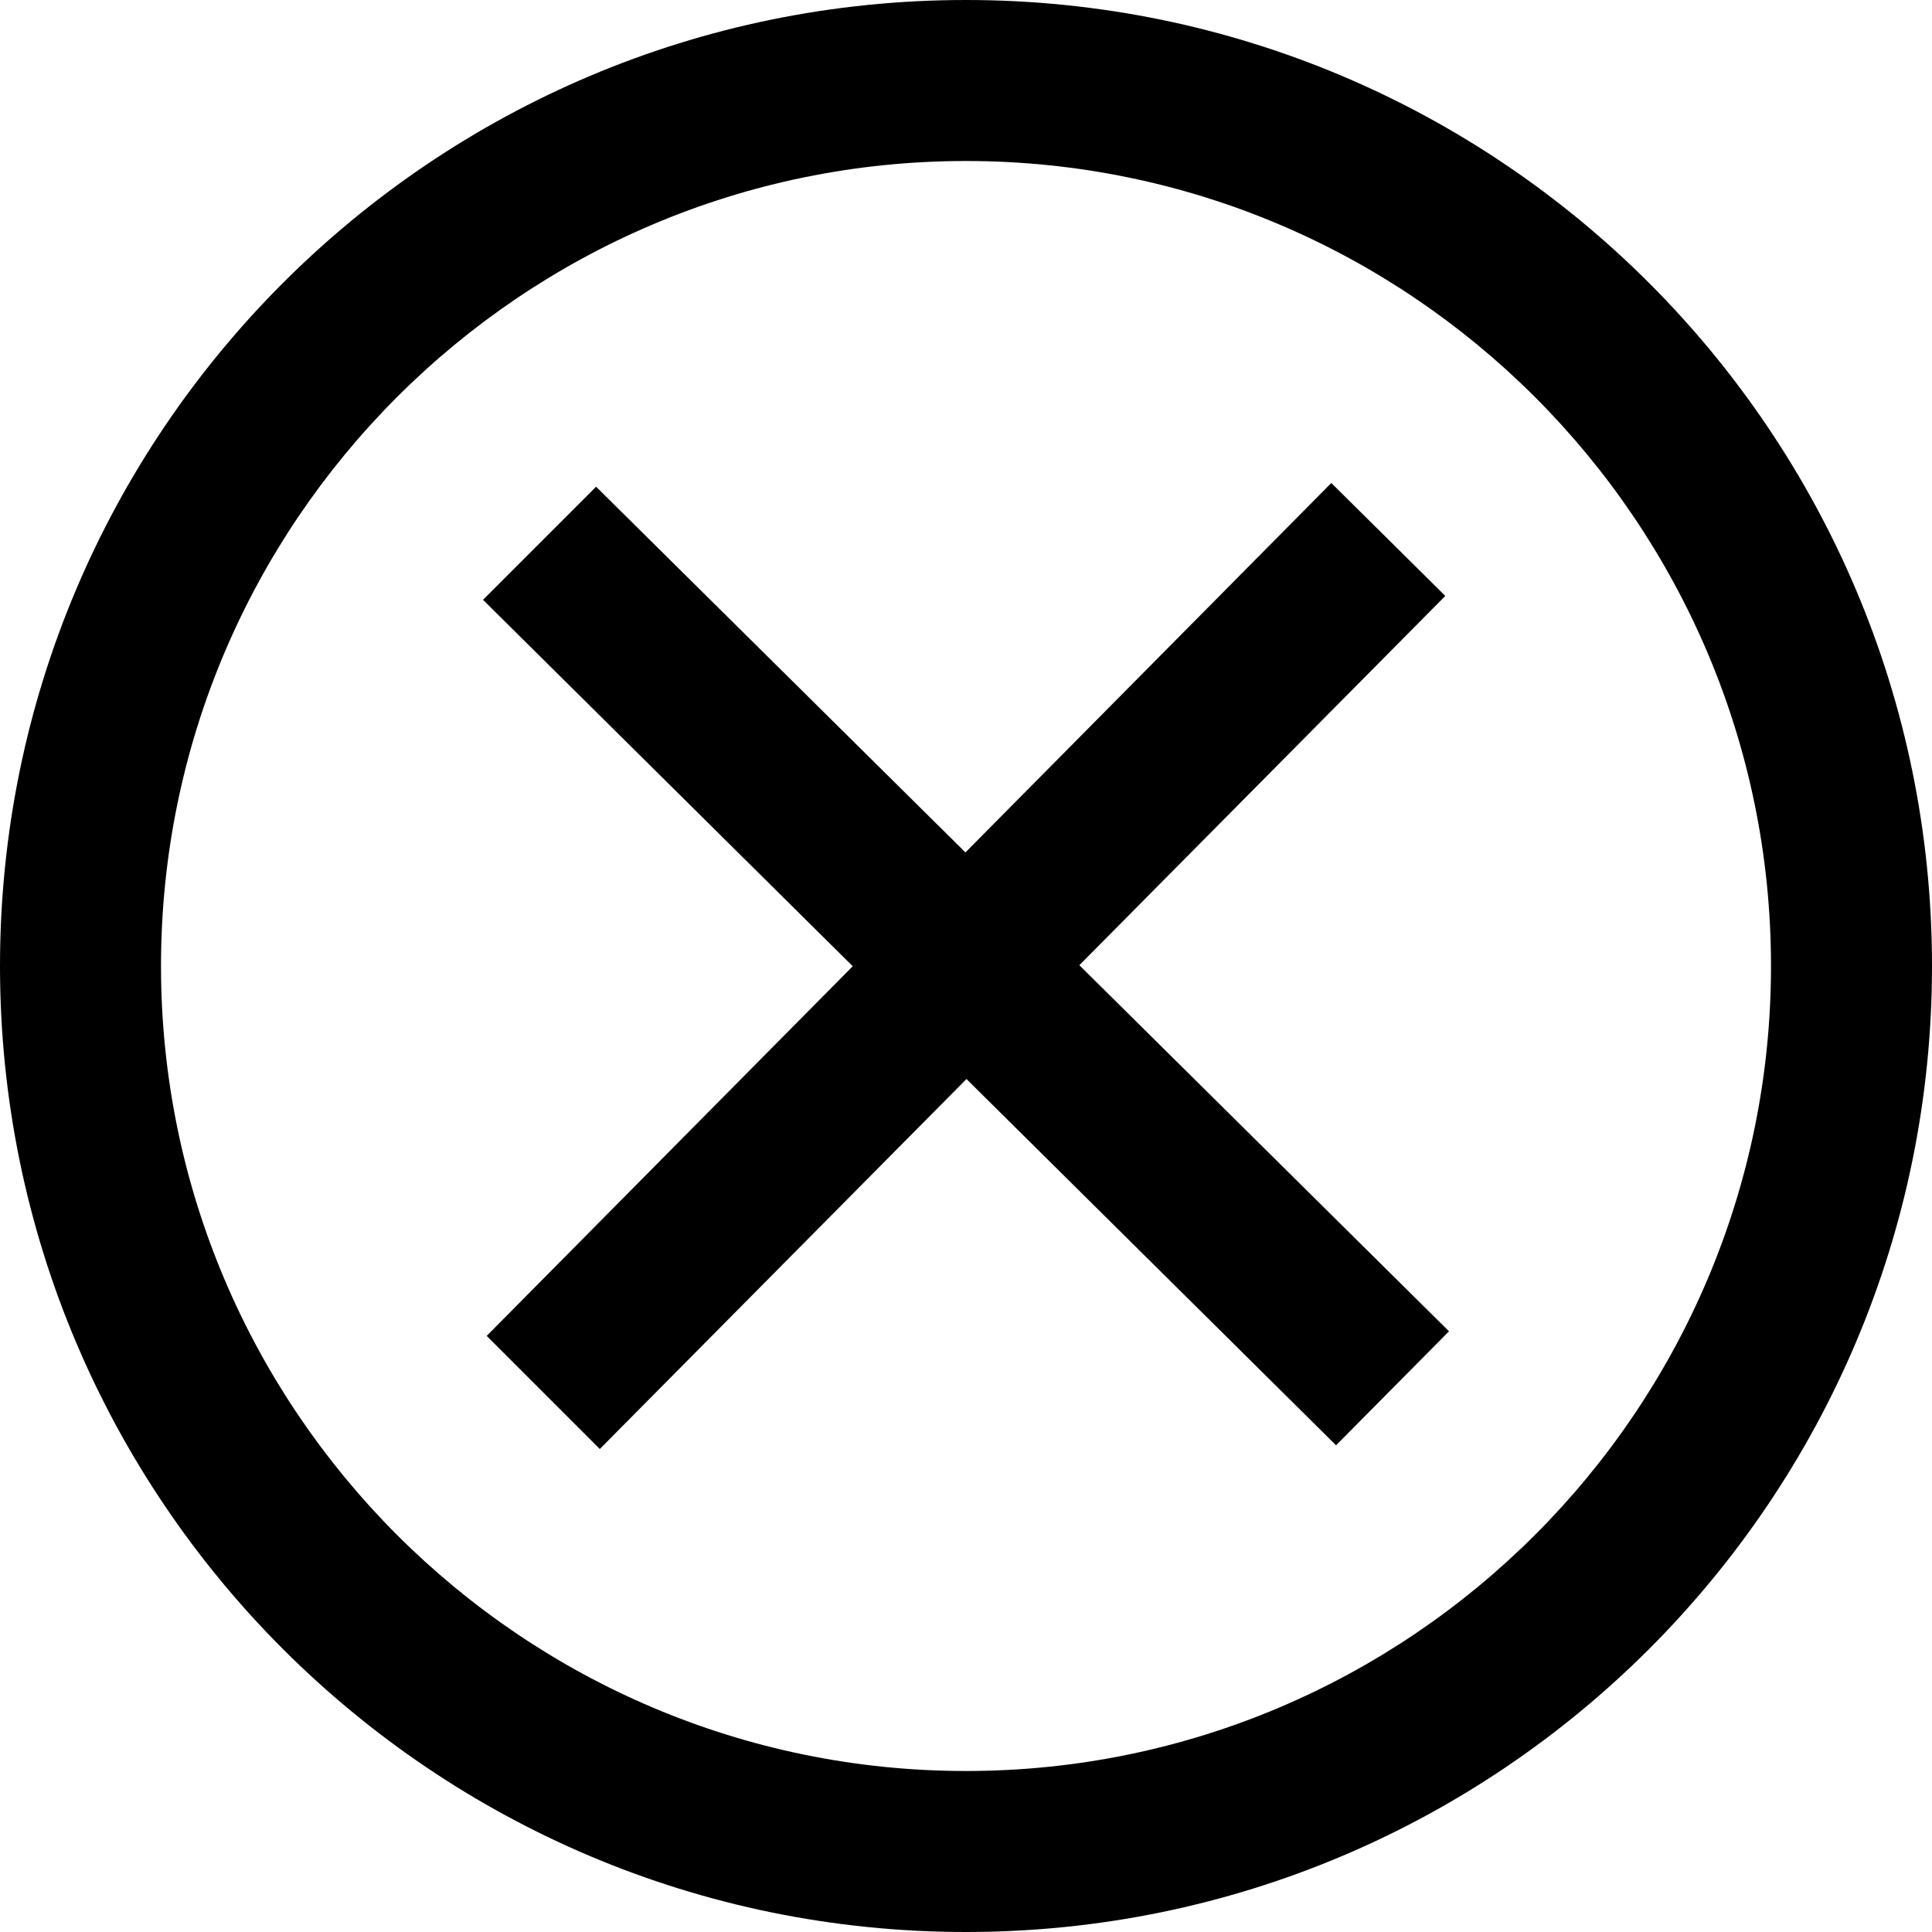
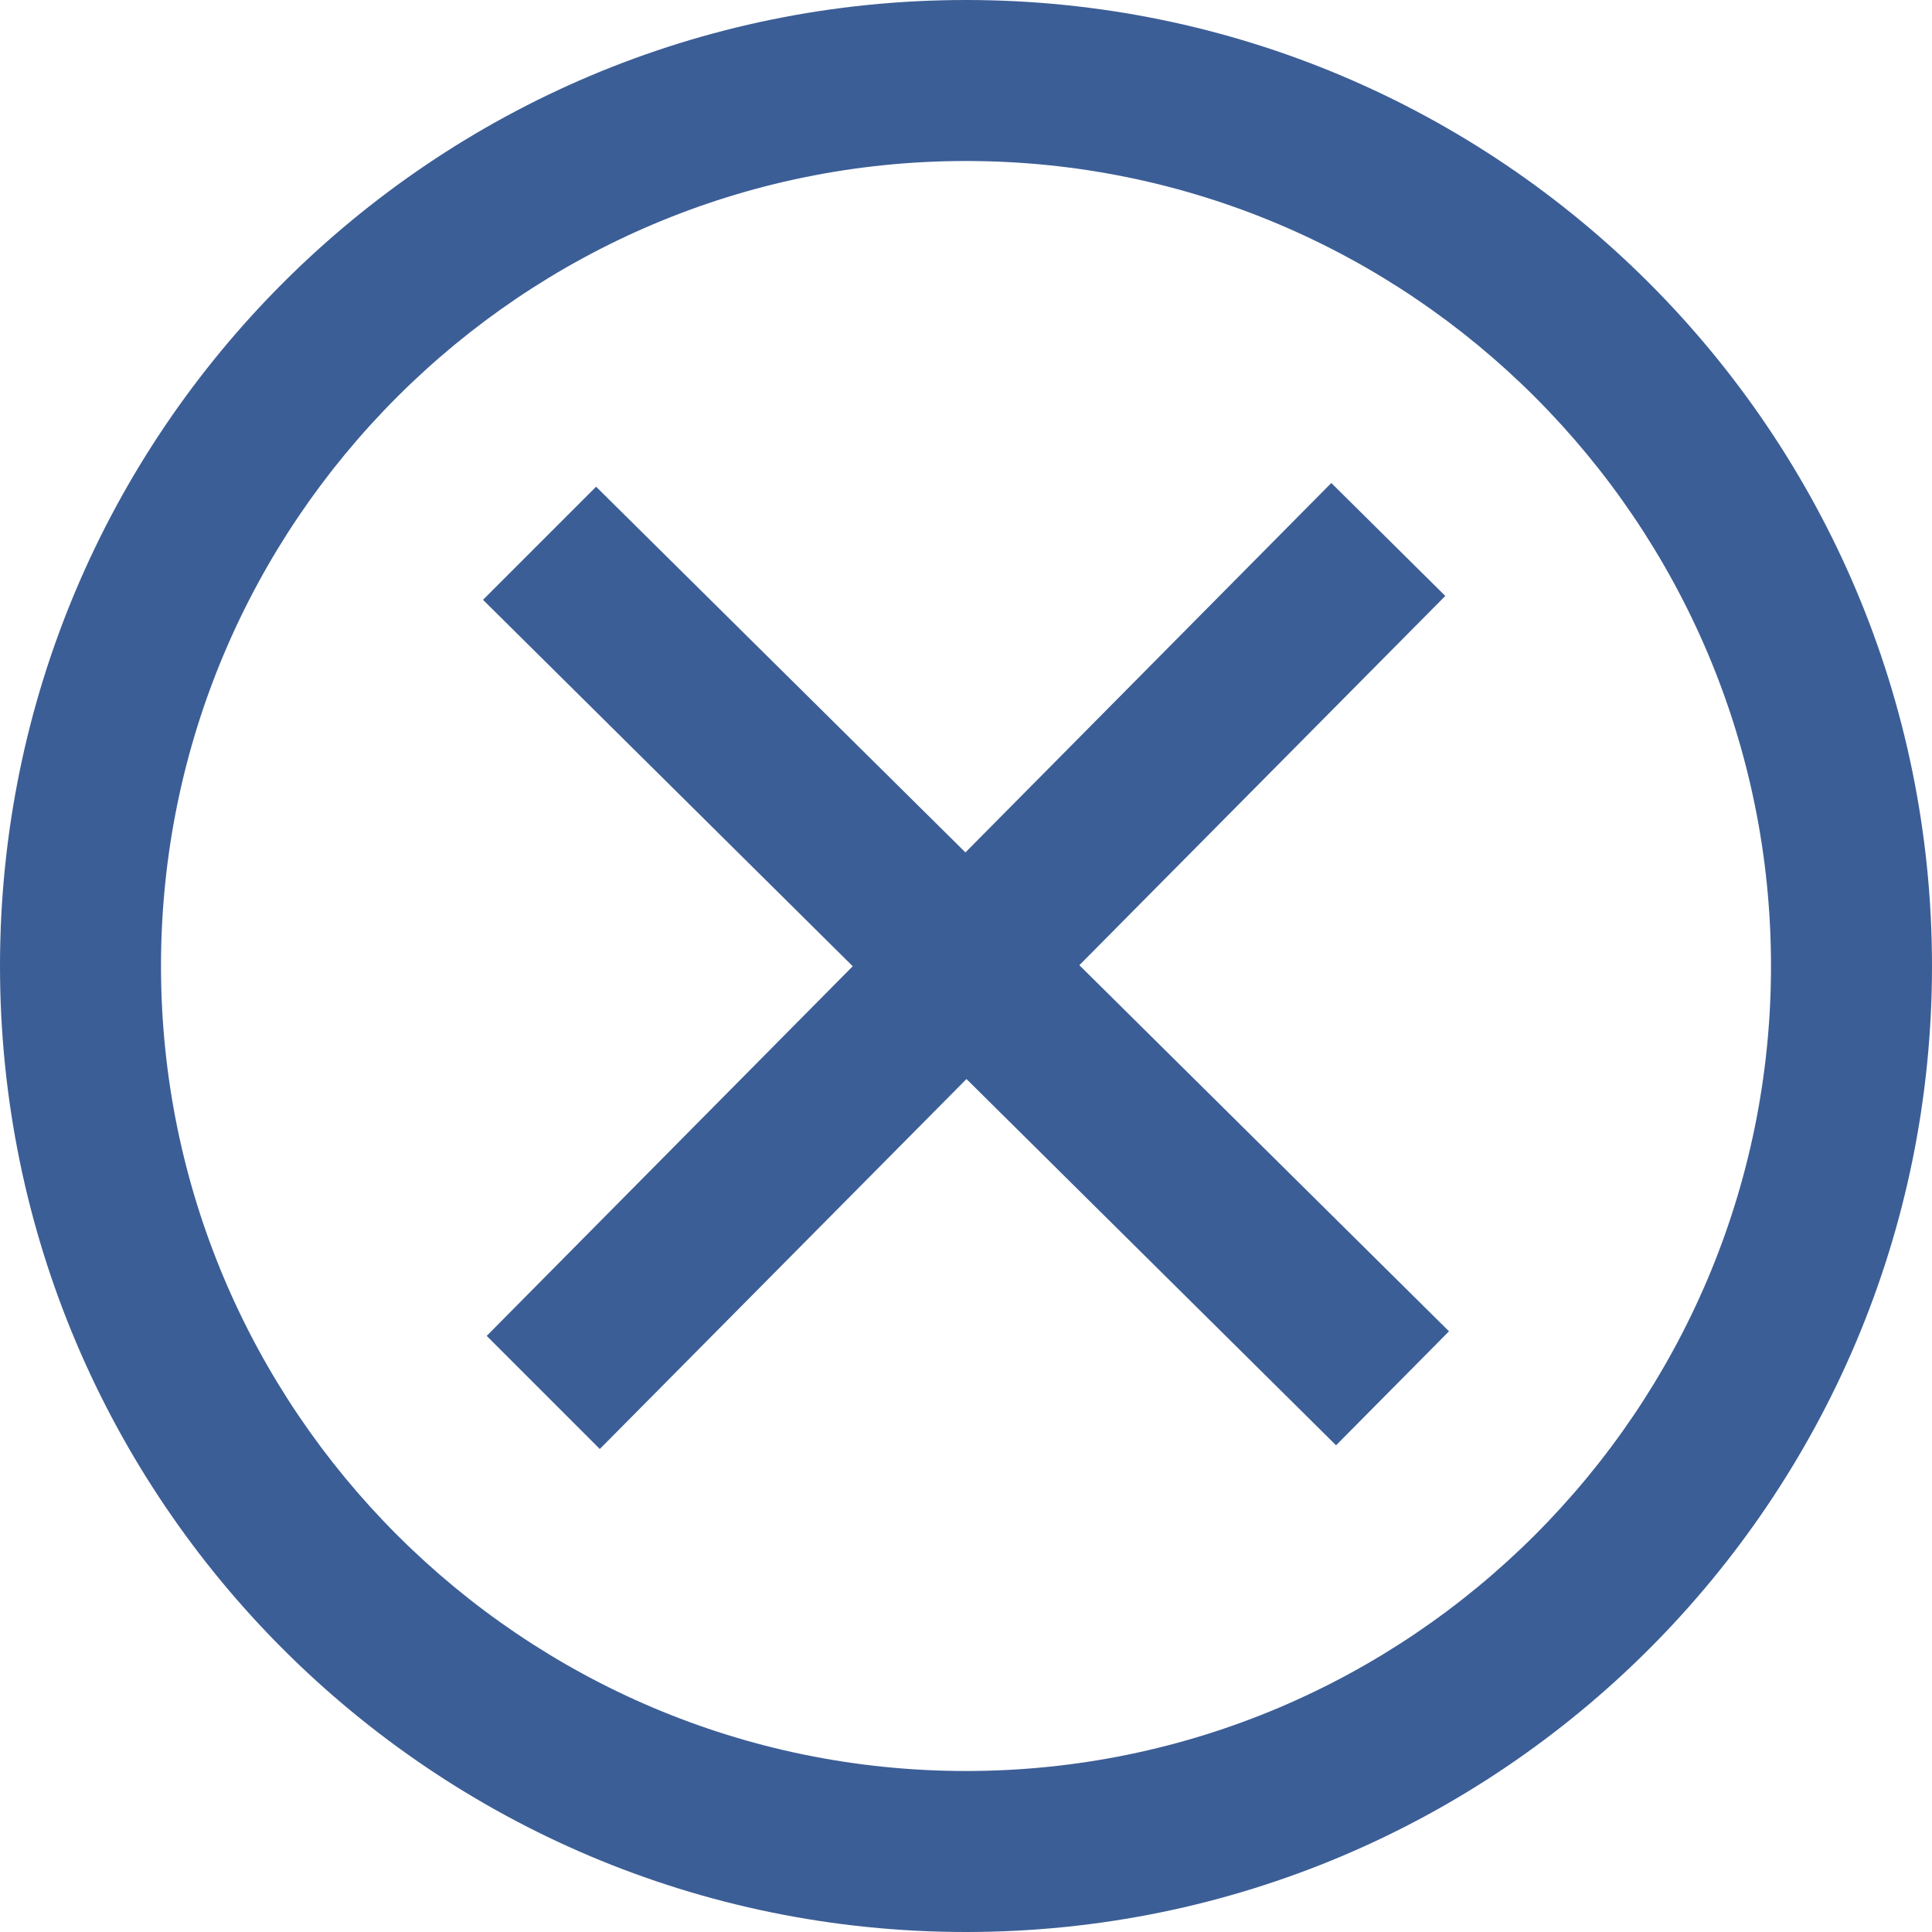
- <svg xmlns="http://www.w3.org/2000/svg" width="24" height="24" viewBox="0 0 24 24">
+ <svg xmlns="http://www.w3.org/2000/svg" fill="#3C5E96" width="24" height="24" viewBox="0 0 24 24">
  <path d="M12 2c5.514 0 10 4.486 10 10s-4.486 10-10 10-10-4.486-10-10 4.486-10 10-10zm0-2c-6.627 0-12 5.373-12 12s5.373 12 12 12 12-5.373 12-12-5.373-12-12-12zm6 16.538l-4.592-4.548 4.546-4.587-1.416-1.403-4.545 4.589-4.588-4.543-1.405 1.405 4.593 4.552-4.547 4.592 1.405 1.405 4.555-4.596 4.591 4.55 1.403-1.416z" />
</svg>
